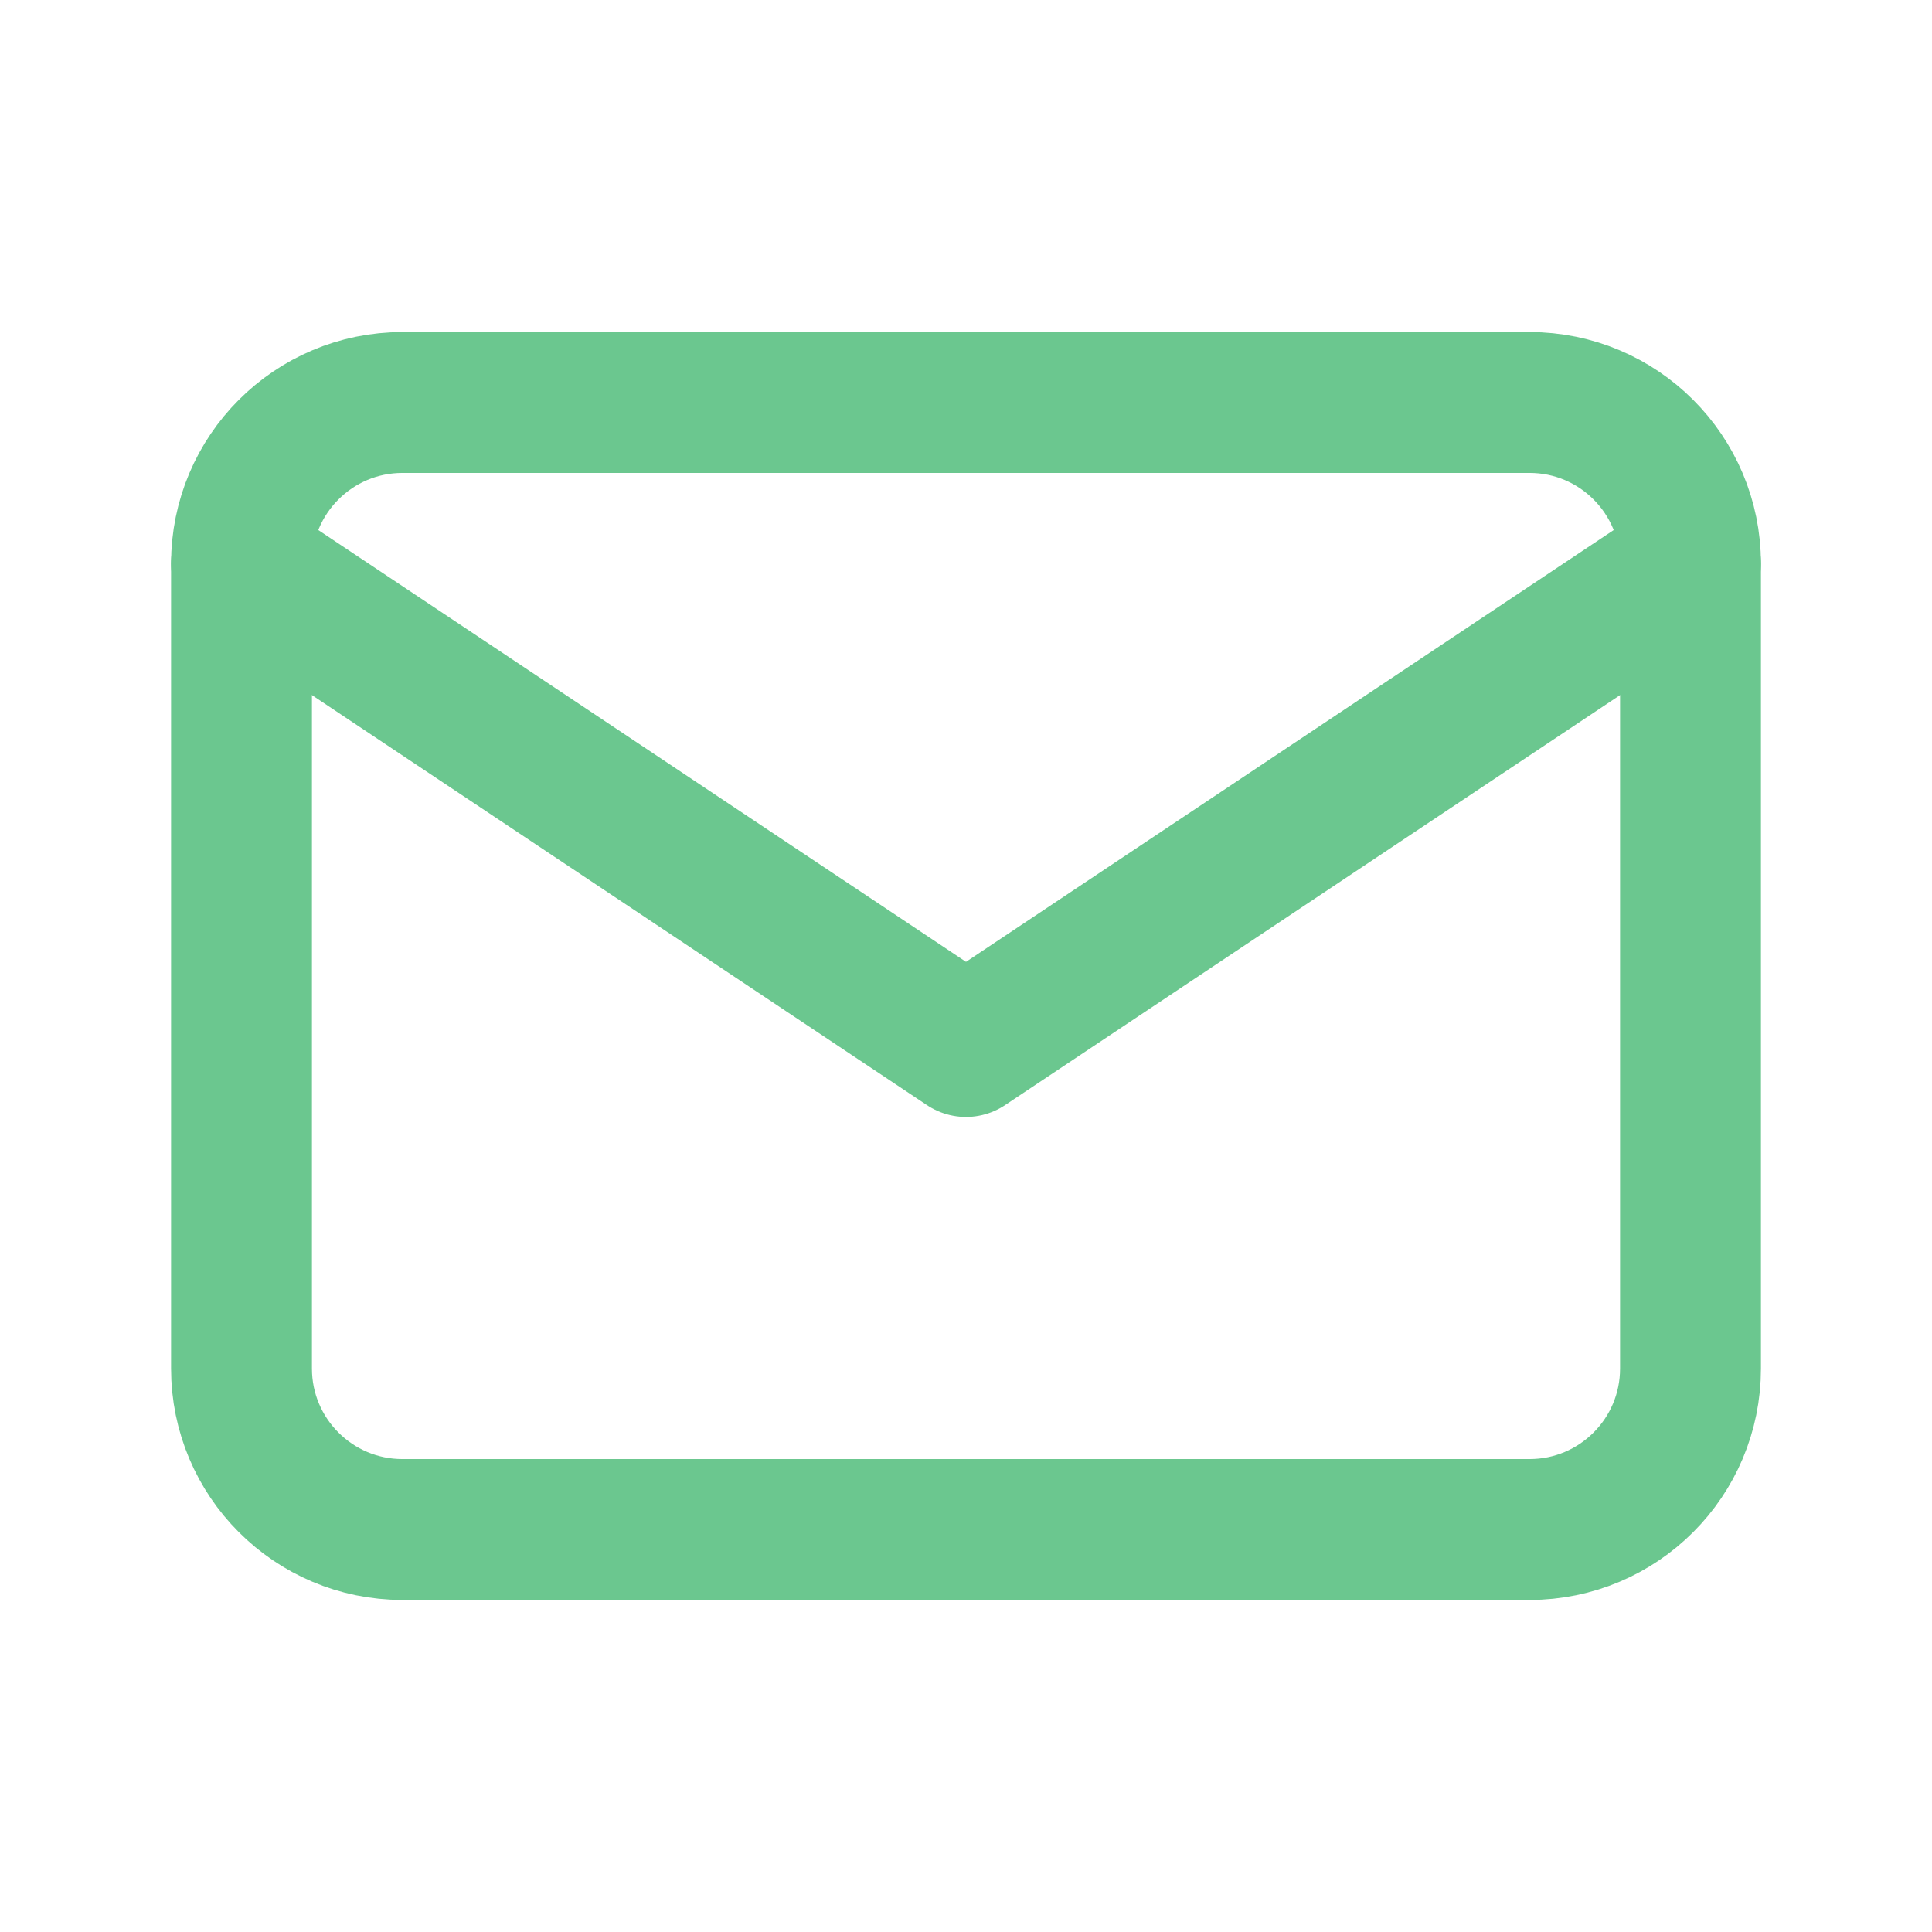
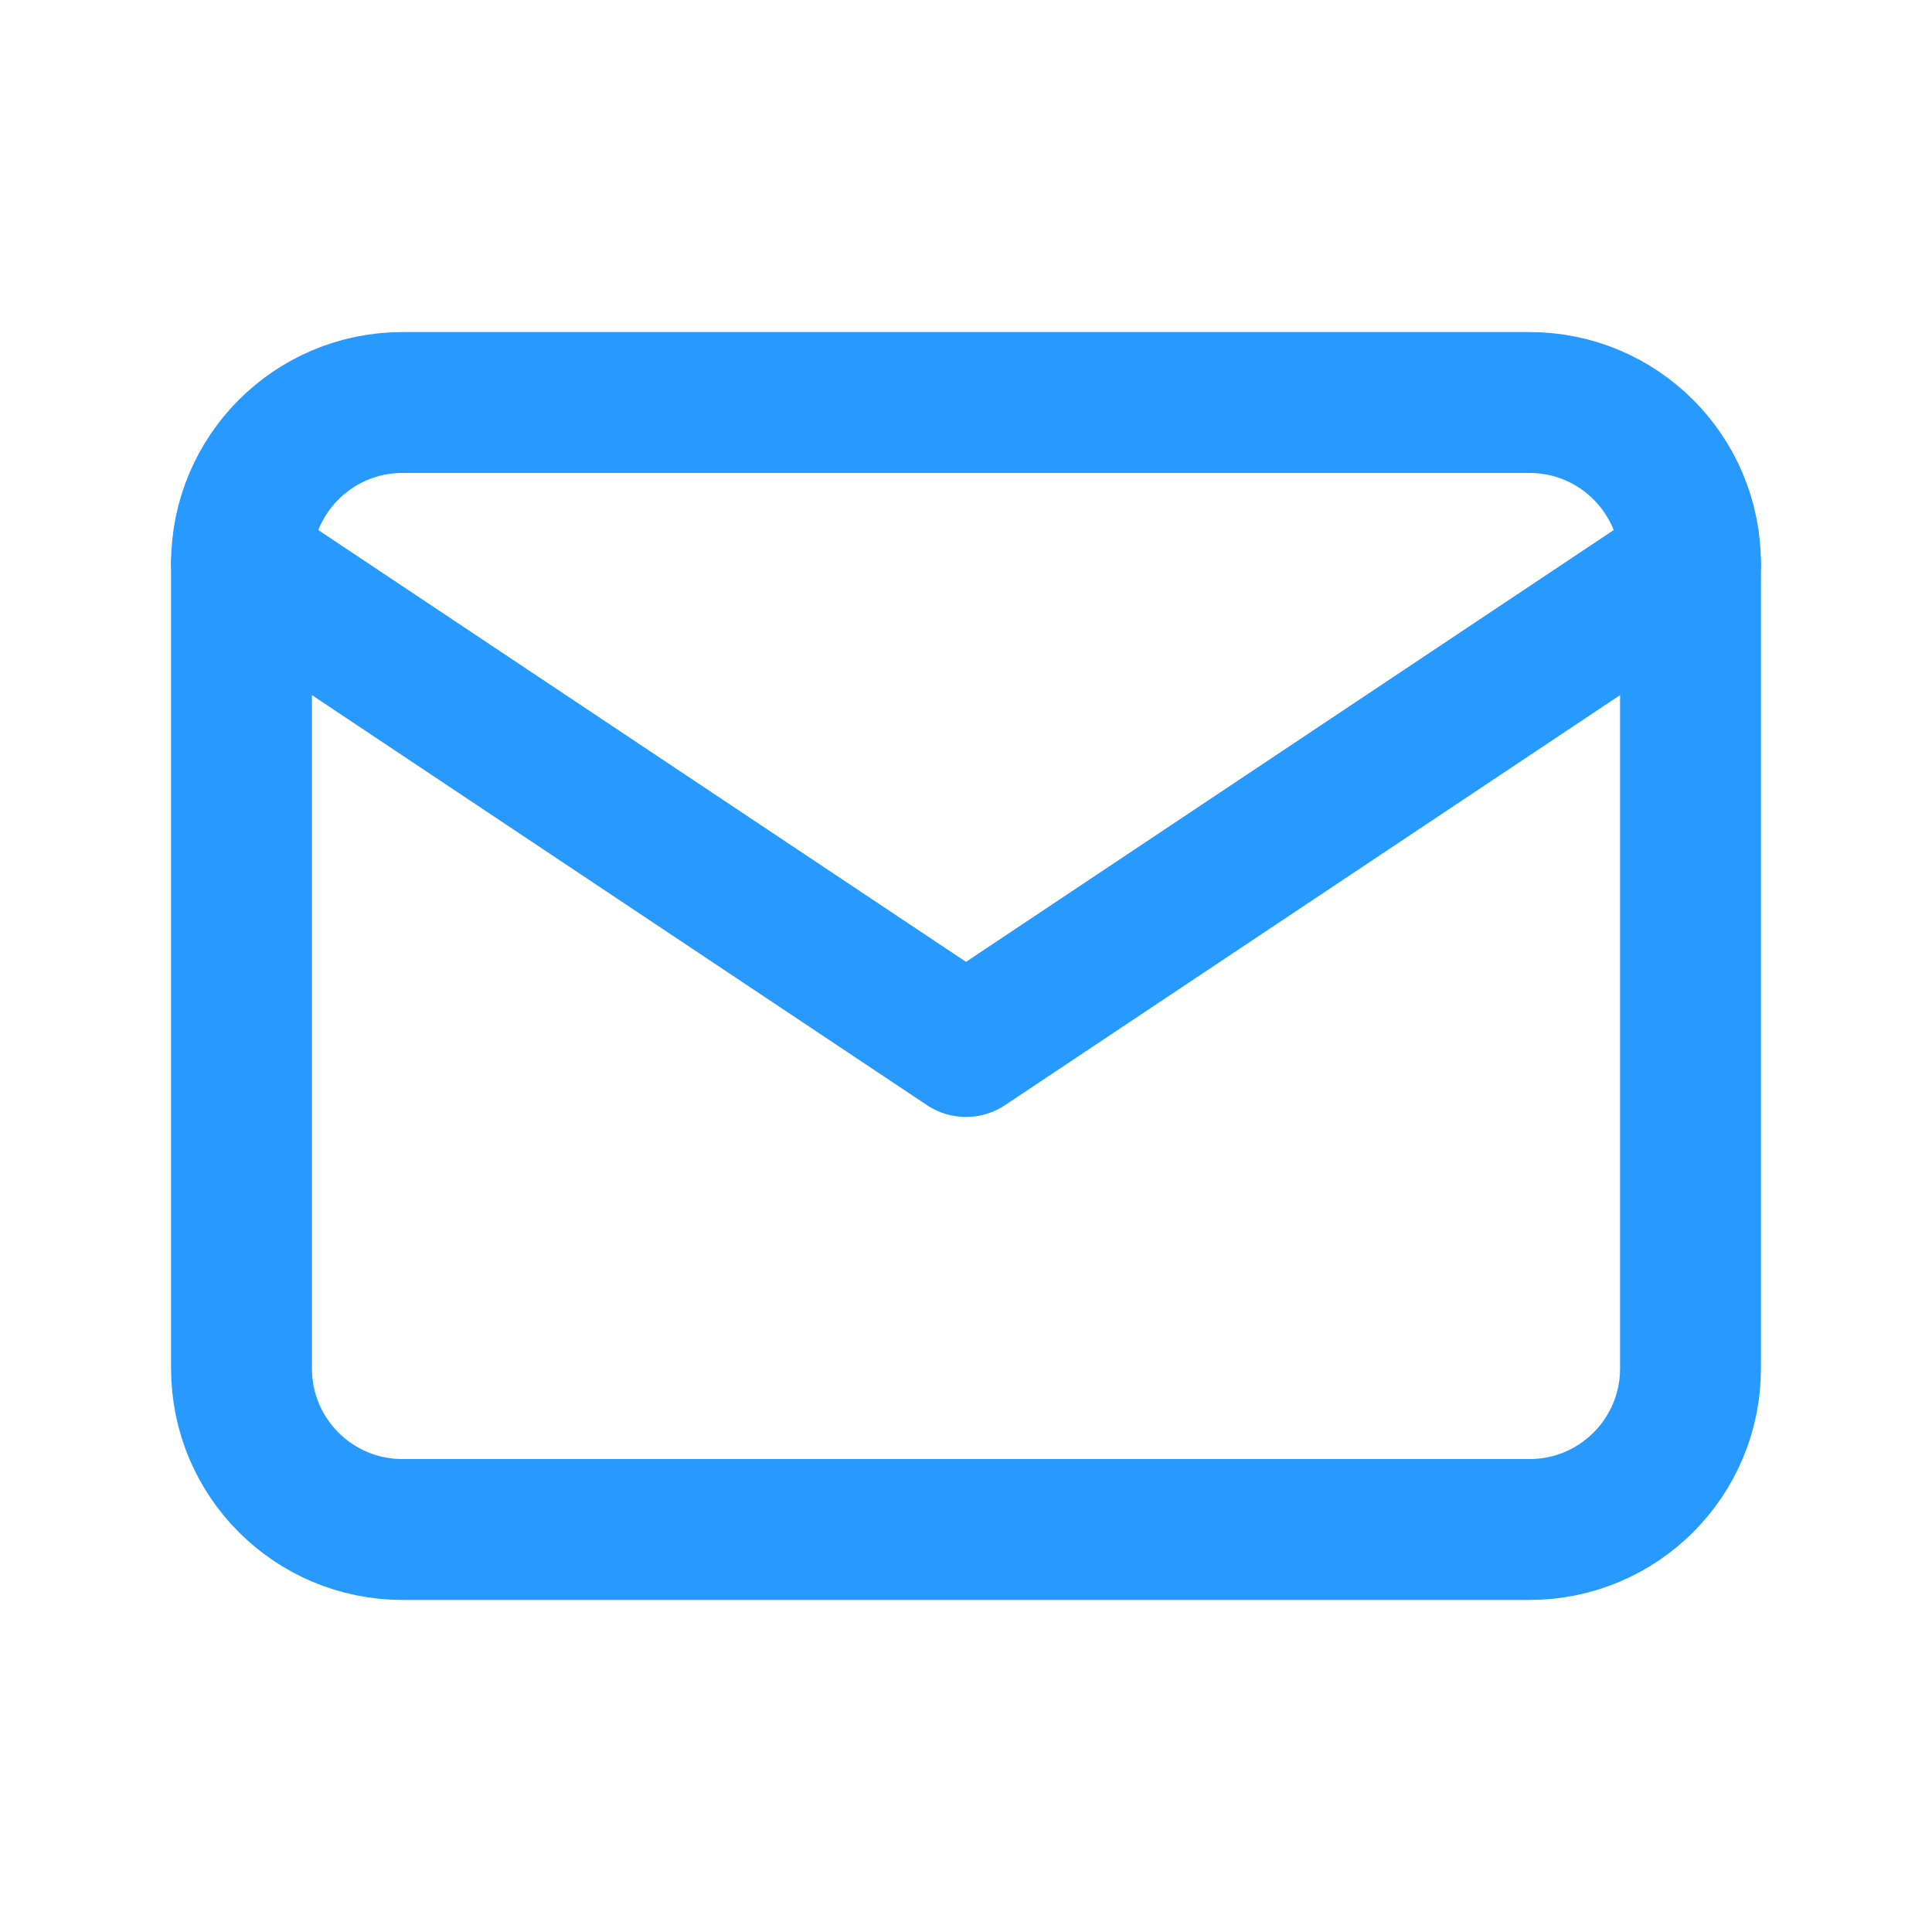
<svg xmlns="http://www.w3.org/2000/svg" preserveAspectRatio="none" overflow="visible" style="display: block;" width="24" height="24" viewBox="0 0 24 24" fill="none">
  <g id="Ãcone â E-mail">
-     <path id="Vector" d="M5 5H19C20.105 5 21 5.895 21 7V17C21 18.105 20.105 19 19 19H5C3.895 19 3 18.105 3 17V7C3 5.895 3.895 5 5 5Z" stroke-width="1.75" stroke-linecap="round" stroke-linejoin="round" stroke="#6BC78F" />
-     <path id="Vector_2" d="M3 7L12 13L21 7" stroke-width="1.75" stroke-linecap="round" stroke-linejoin="round" stroke="#6BC78F" />
+     <path id="Vector" d="M5 5H19C20.105 5 21 5.895 21 7V17C21 18.105 20.105 19 19 19H5C3.895 19 3 18.105 3 17V7C3 5.895 3.895 5 5 5Z" stroke-width="1.75" stroke-linecap="round" stroke-linejoin="round" stroke="#2799FF" />
+     <path id="Vector_2" d="M3 7L12 13L21 7" stroke-width="1.75" stroke-linecap="round" stroke-linejoin="round" stroke="#2799FF" />
  </g>
</svg>
